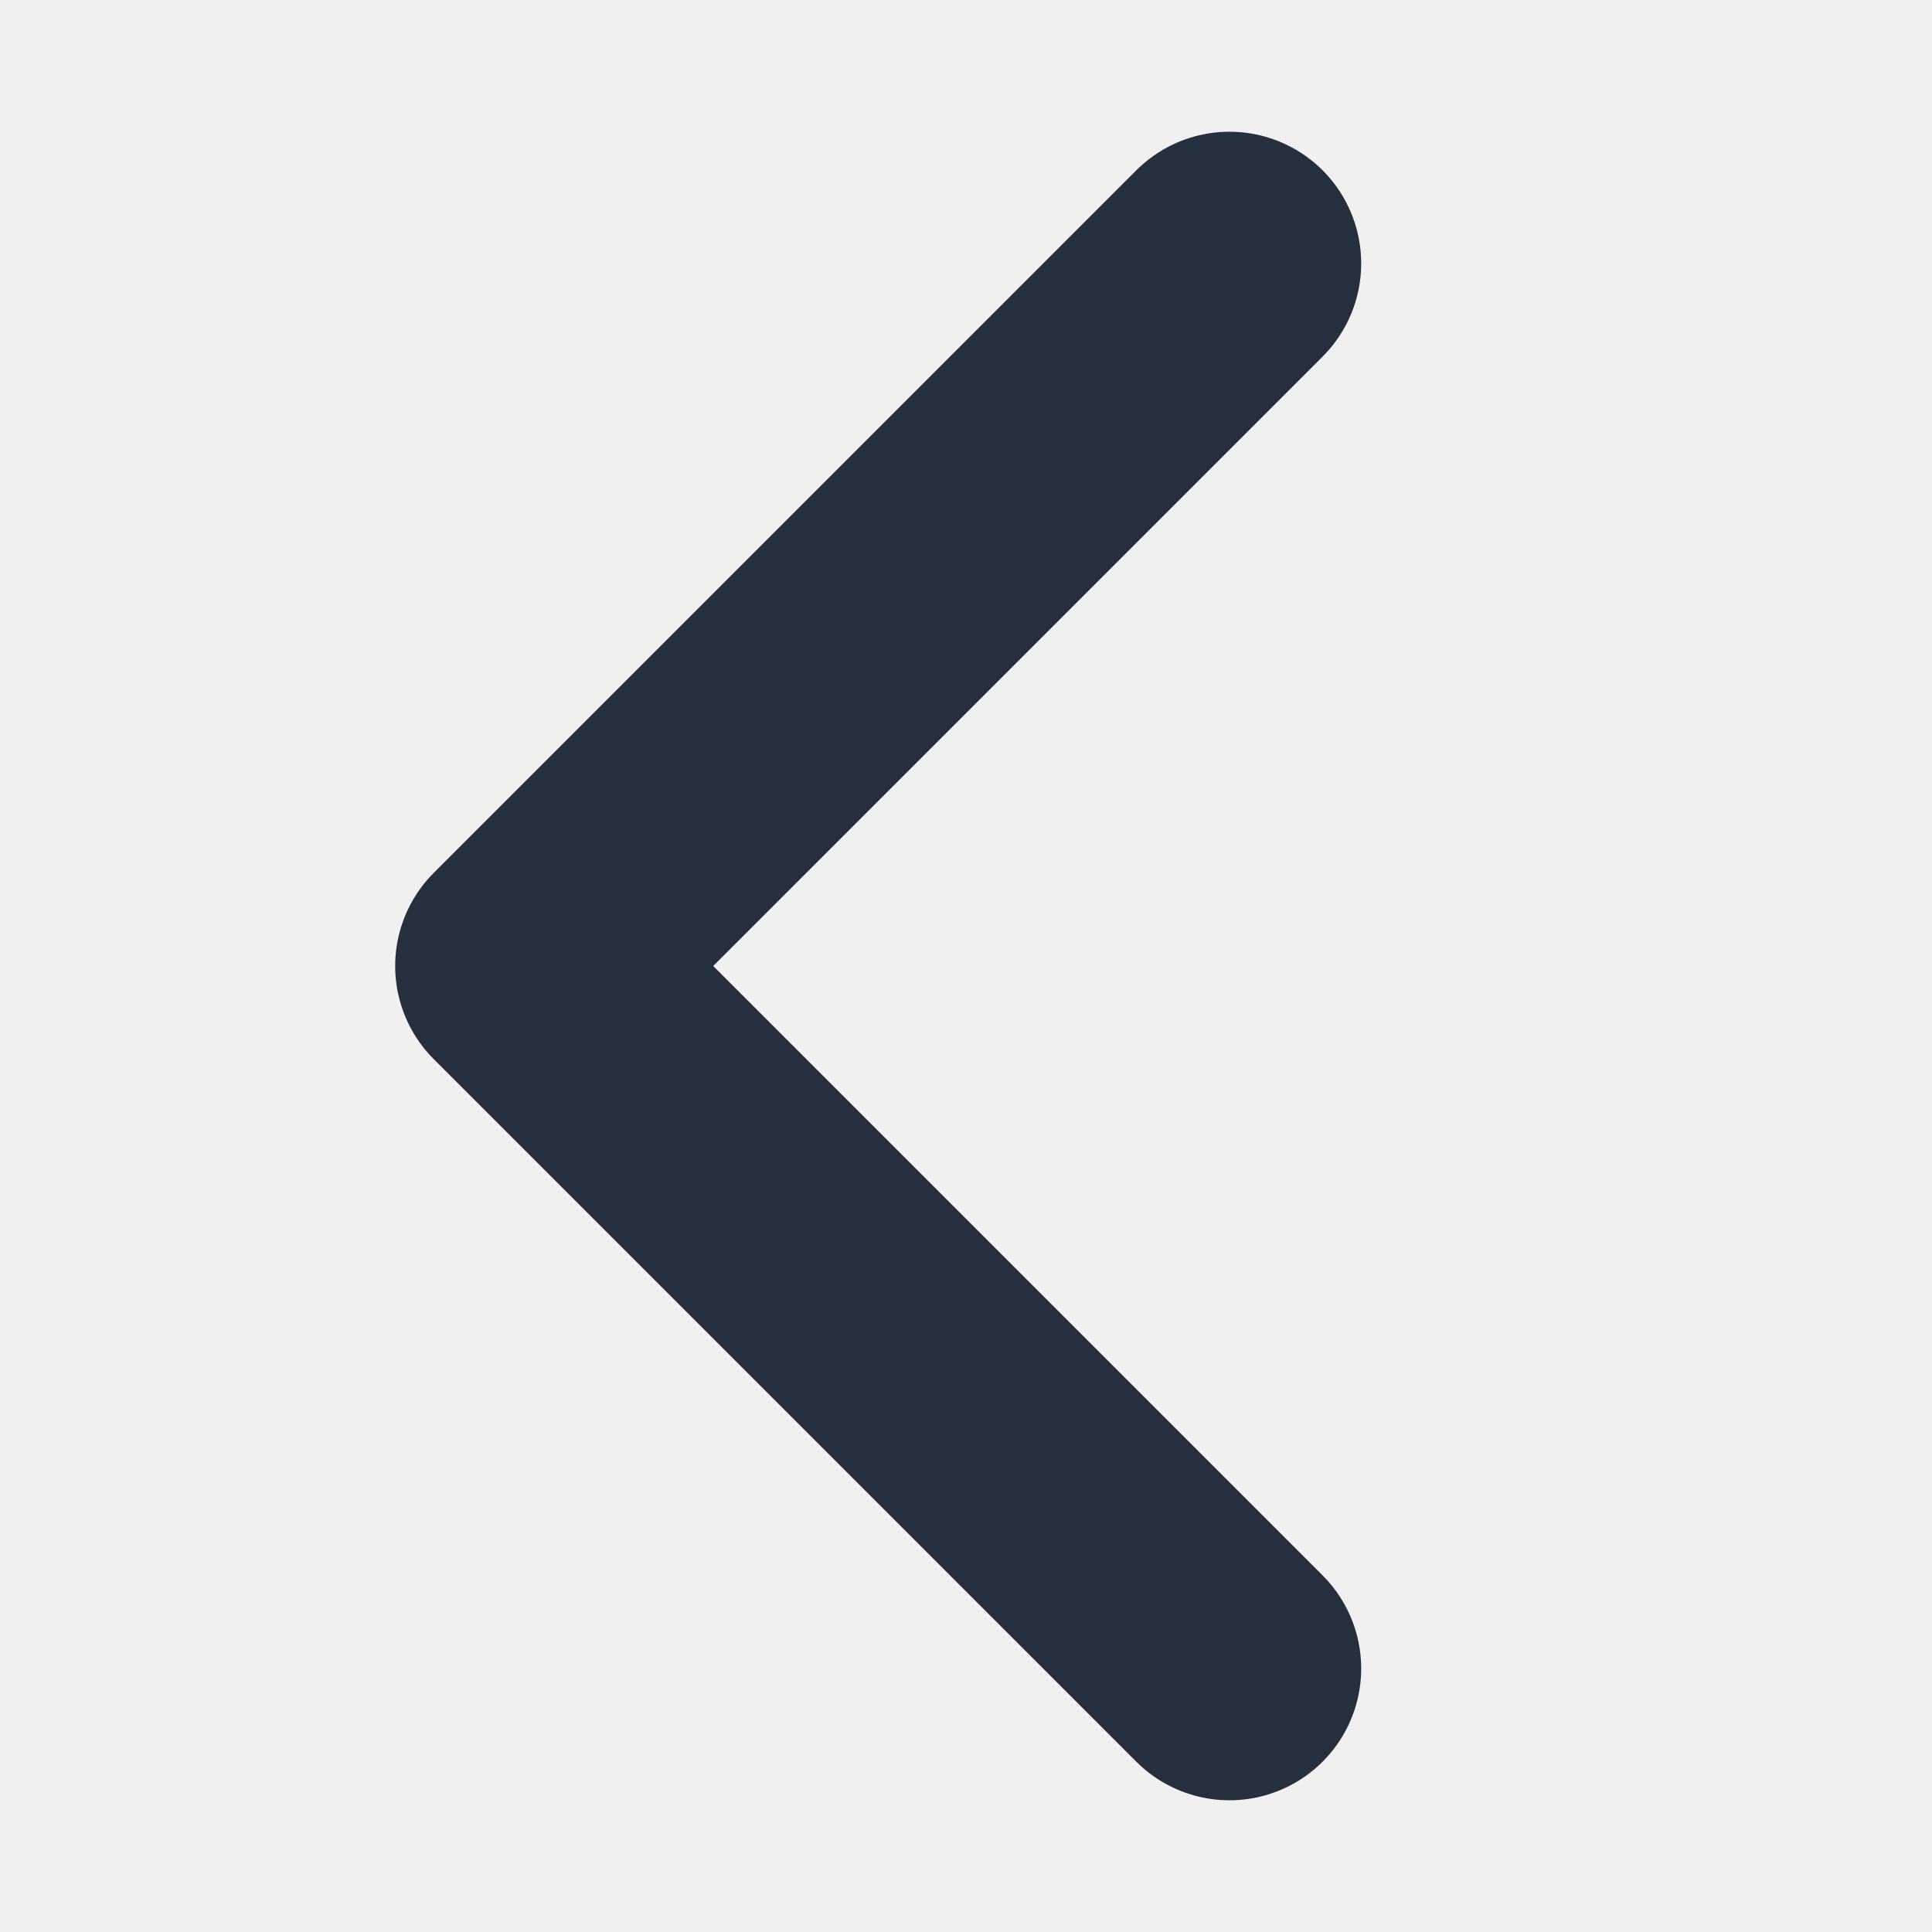
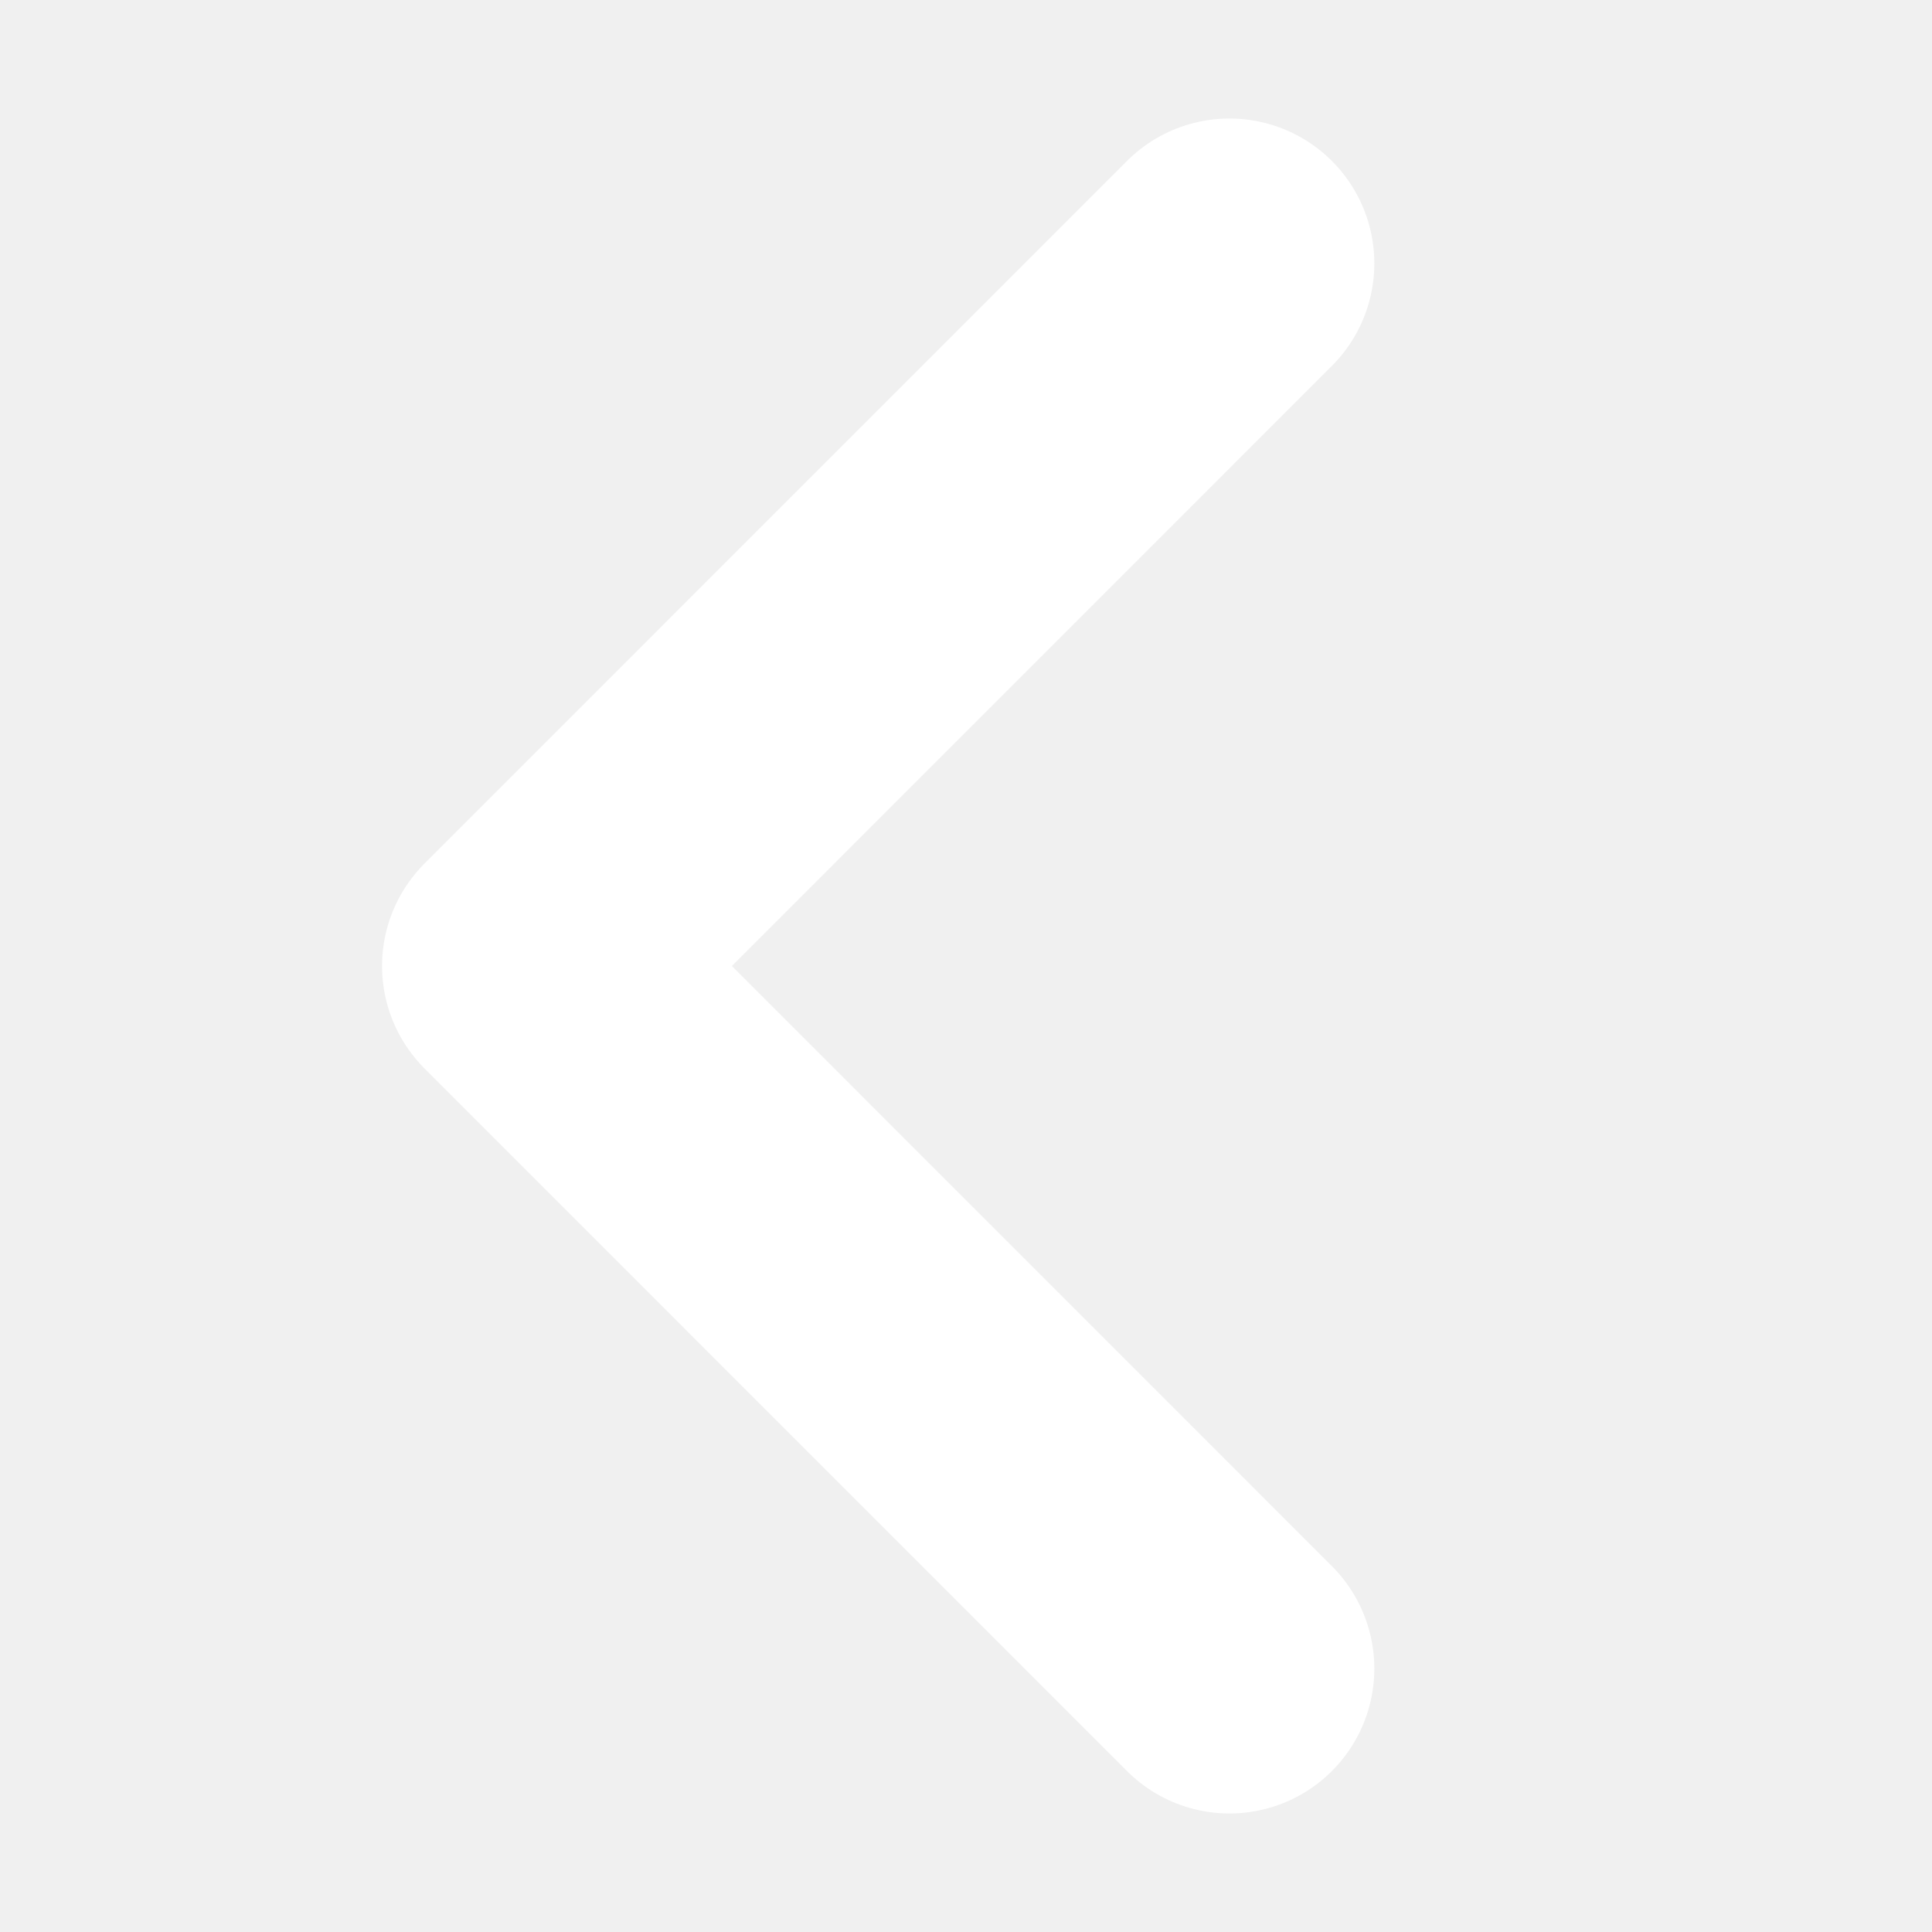
- <svg xmlns="http://www.w3.org/2000/svg" width="22" height="22" viewBox="0 0 22 22" fill="none">
+ <svg xmlns="http://www.w3.org/2000/svg" width="20" height="20" viewBox="0 0 20 20" fill="none">
  <g id="Group 48">
-     <path id="Vector 3" d="M14 3L6 11L14 19" stroke="#252F3E" stroke-width="3" stroke-linecap="round" stroke-linejoin="round" />
+     <path id="Vector 3" d="M12.727 2.727L5.455 10L12.727 17.273" stroke="white" stroke-width="3" stroke-linecap="round" stroke-linejoin="round" />
  </g>
</svg>
